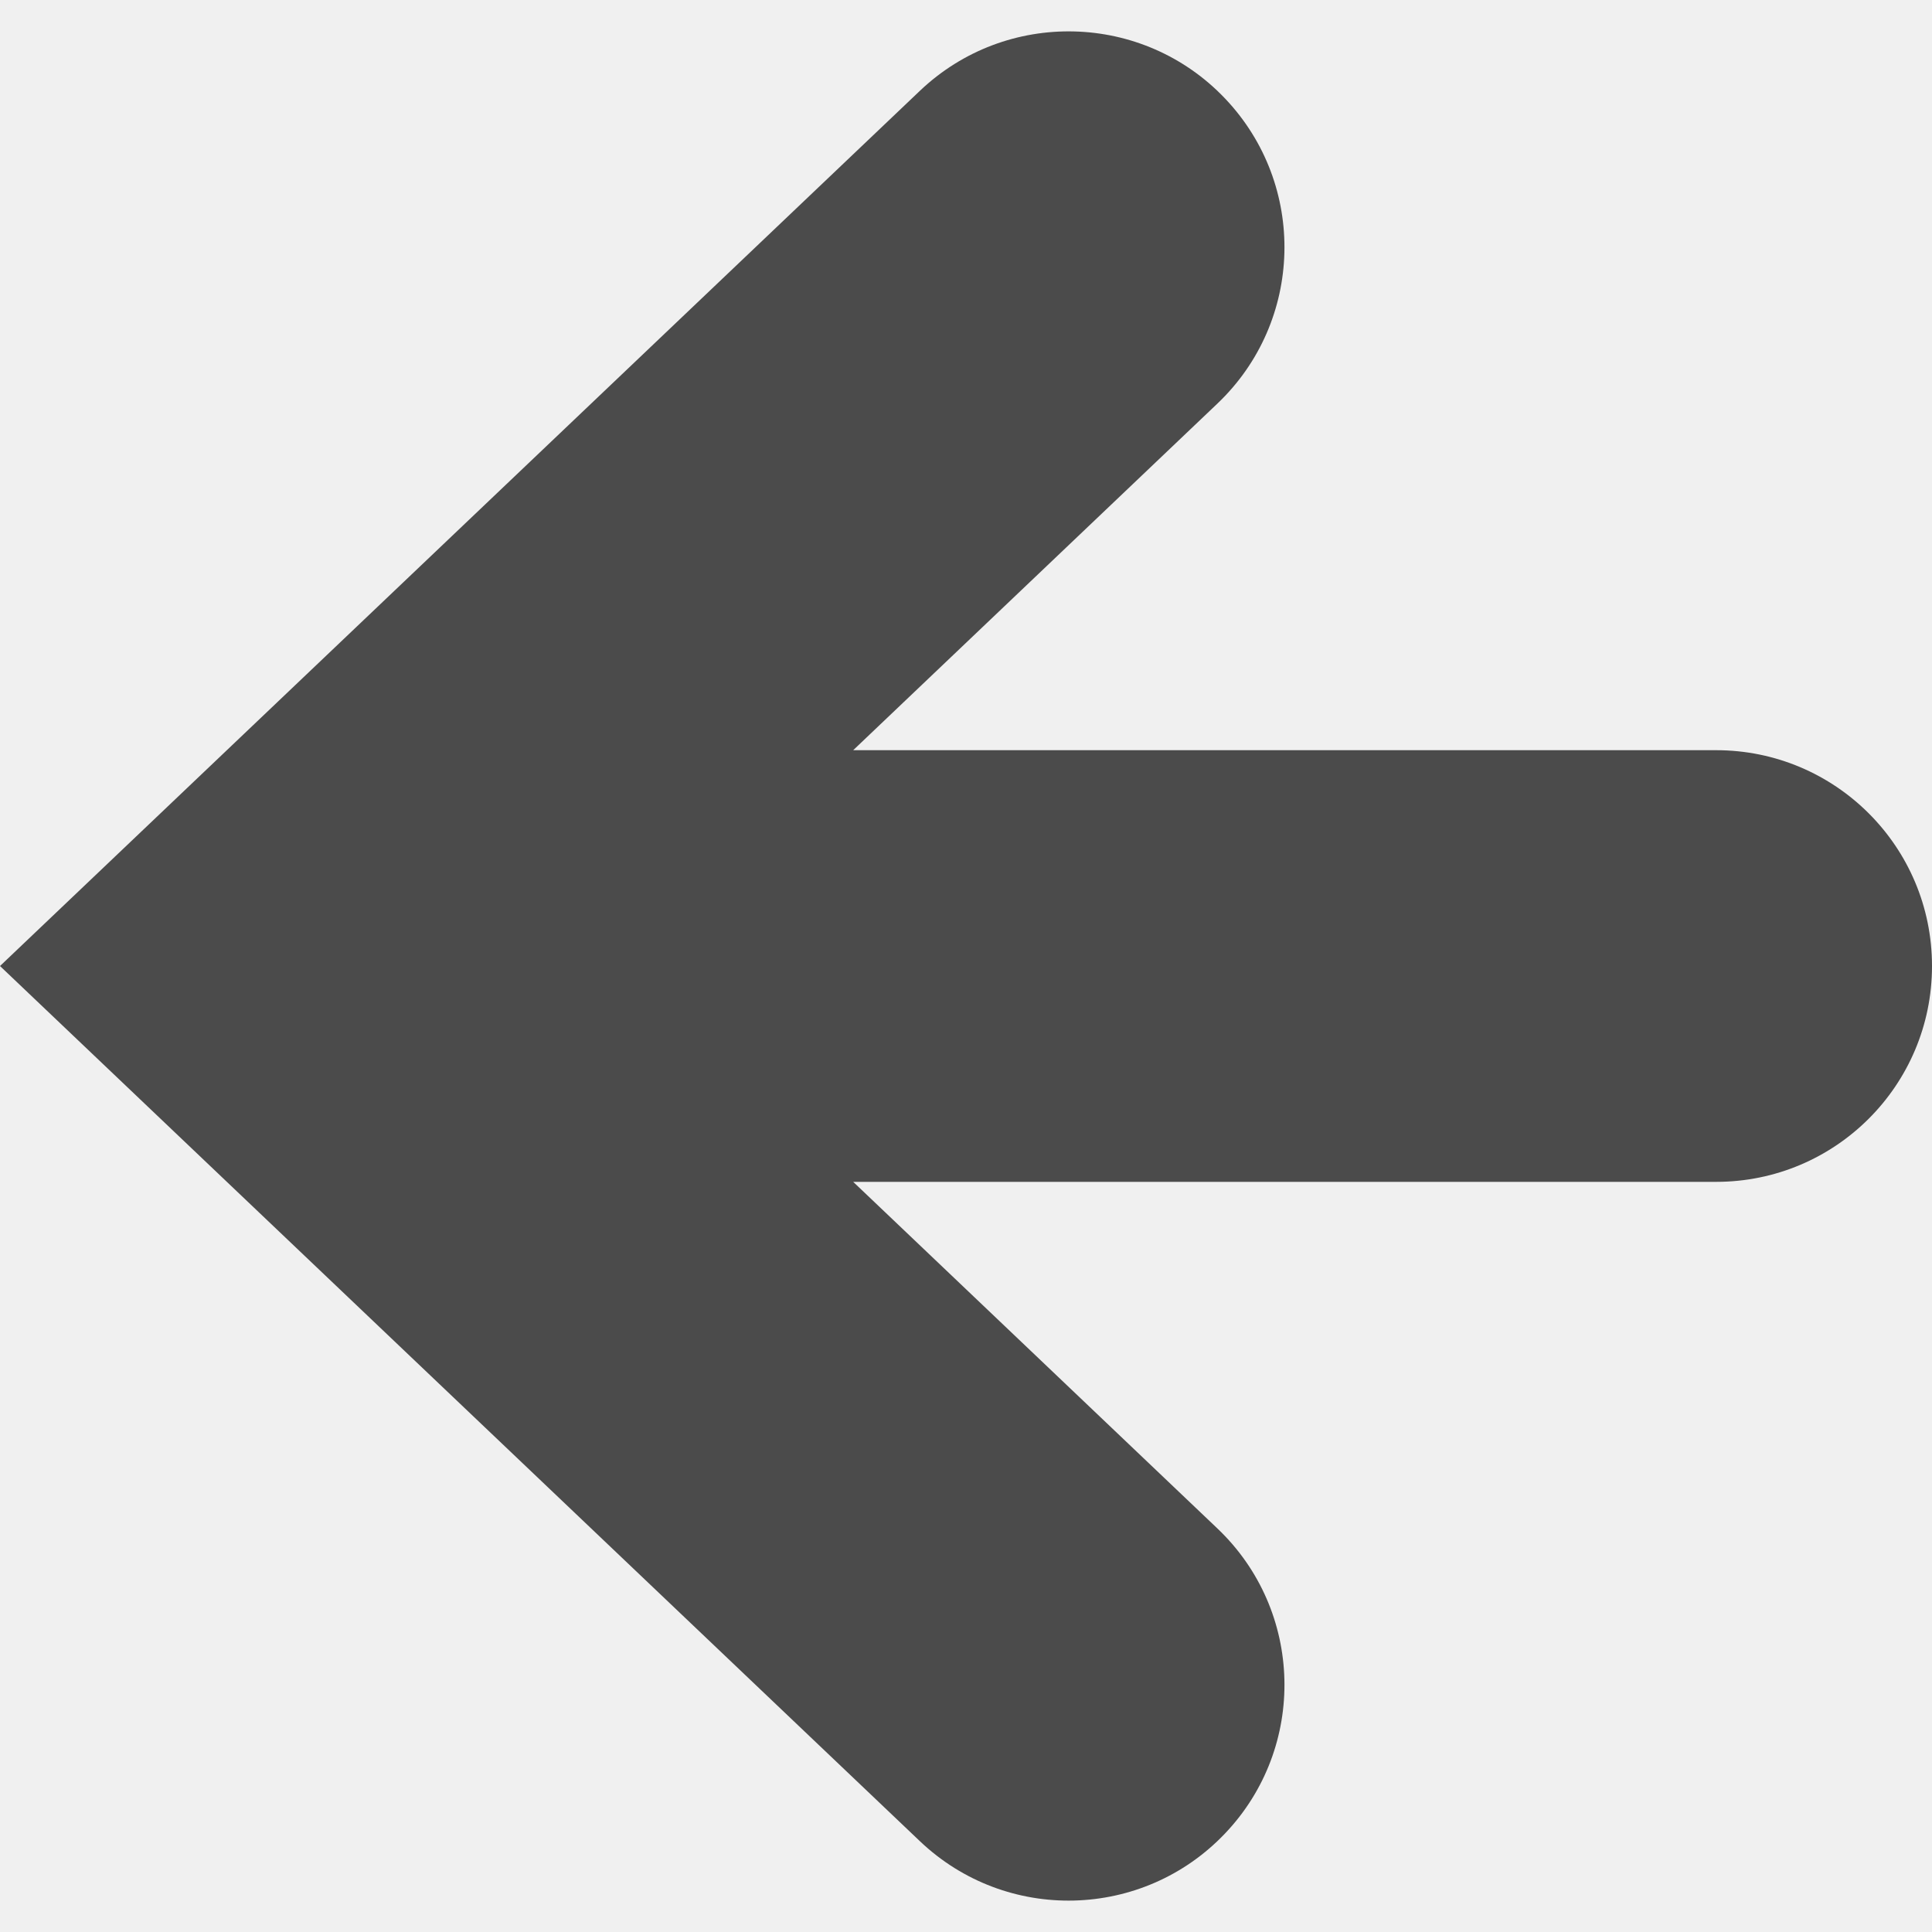
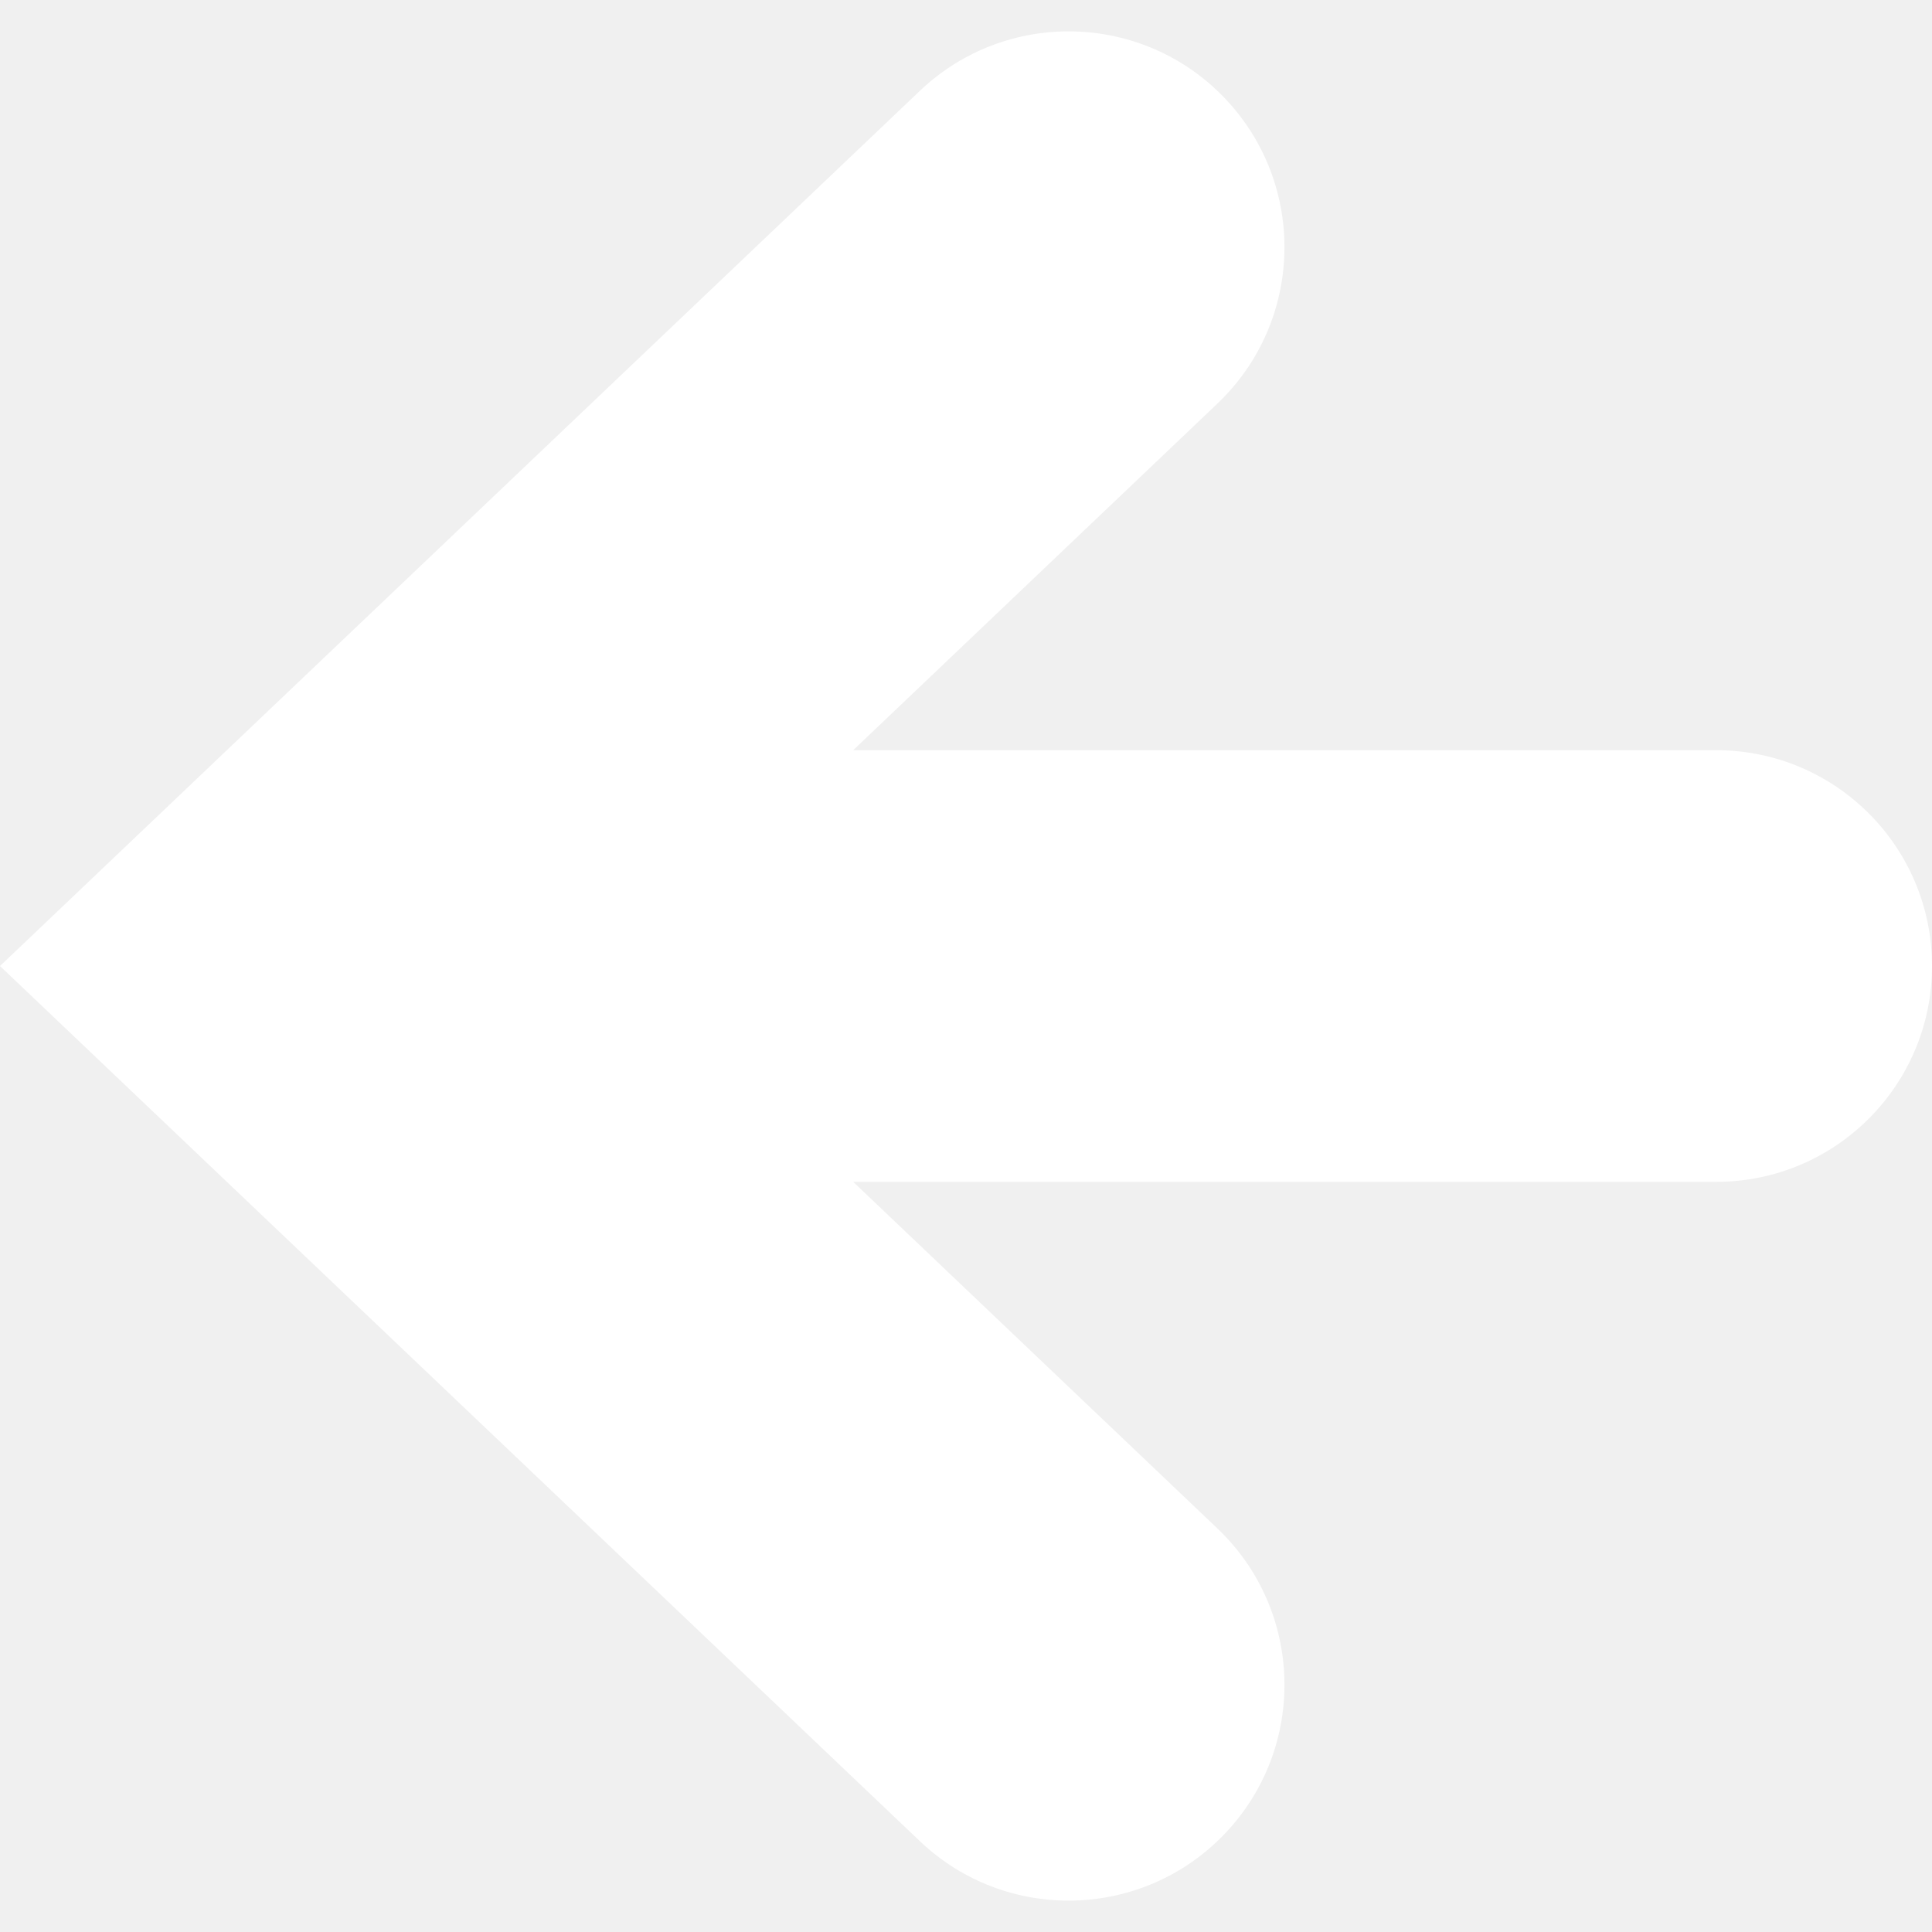
<svg xmlns="http://www.w3.org/2000/svg" version="1.1" id="_x32_" x="0px" y="0px" viewBox="0 0 512 512" style="width: 32px; height: 32px; opacity: 1;" xml:space="preserve">
  <style type="text/css">
	.st0{fill:#4B4B4B;}
</style>
  <g>
-     <path class="st0" d="M454.792,198.809H226.106l96.511-91.848c22.89-21.766,23.802-57.976,2.014-80.877   c-21.778-22.89-57.976-23.78-80.866-2.003L0,256.006L243.766,487.92c22.89,21.788,59.088,20.875,80.866-2.015   c21.788-22.878,20.875-59.099-2.014-80.854l-96.511-91.848h228.687c31.604,0,57.208-25.594,57.208-57.198   C512,224.403,486.396,198.809,454.792,198.809z" style="fill: rgb(75, 75, 75);" />
+     <path class="st0" d="M454.792,198.809H226.106l96.511-91.848c22.89-21.766,23.802-57.976,2.014-80.877   c-21.778-22.89-57.976-23.78-80.866-2.003L0,256.006L243.766,487.92c22.89,21.788,59.088,20.875,80.866-2.015   c21.788-22.878,20.875-59.099-2.014-80.854l-96.511-91.848h228.687c31.604,0,57.208-25.594,57.208-57.198   C512,224.403,486.396,198.809,454.792,198.809z" style="fill: #fff;" />
  </g>
</svg>
